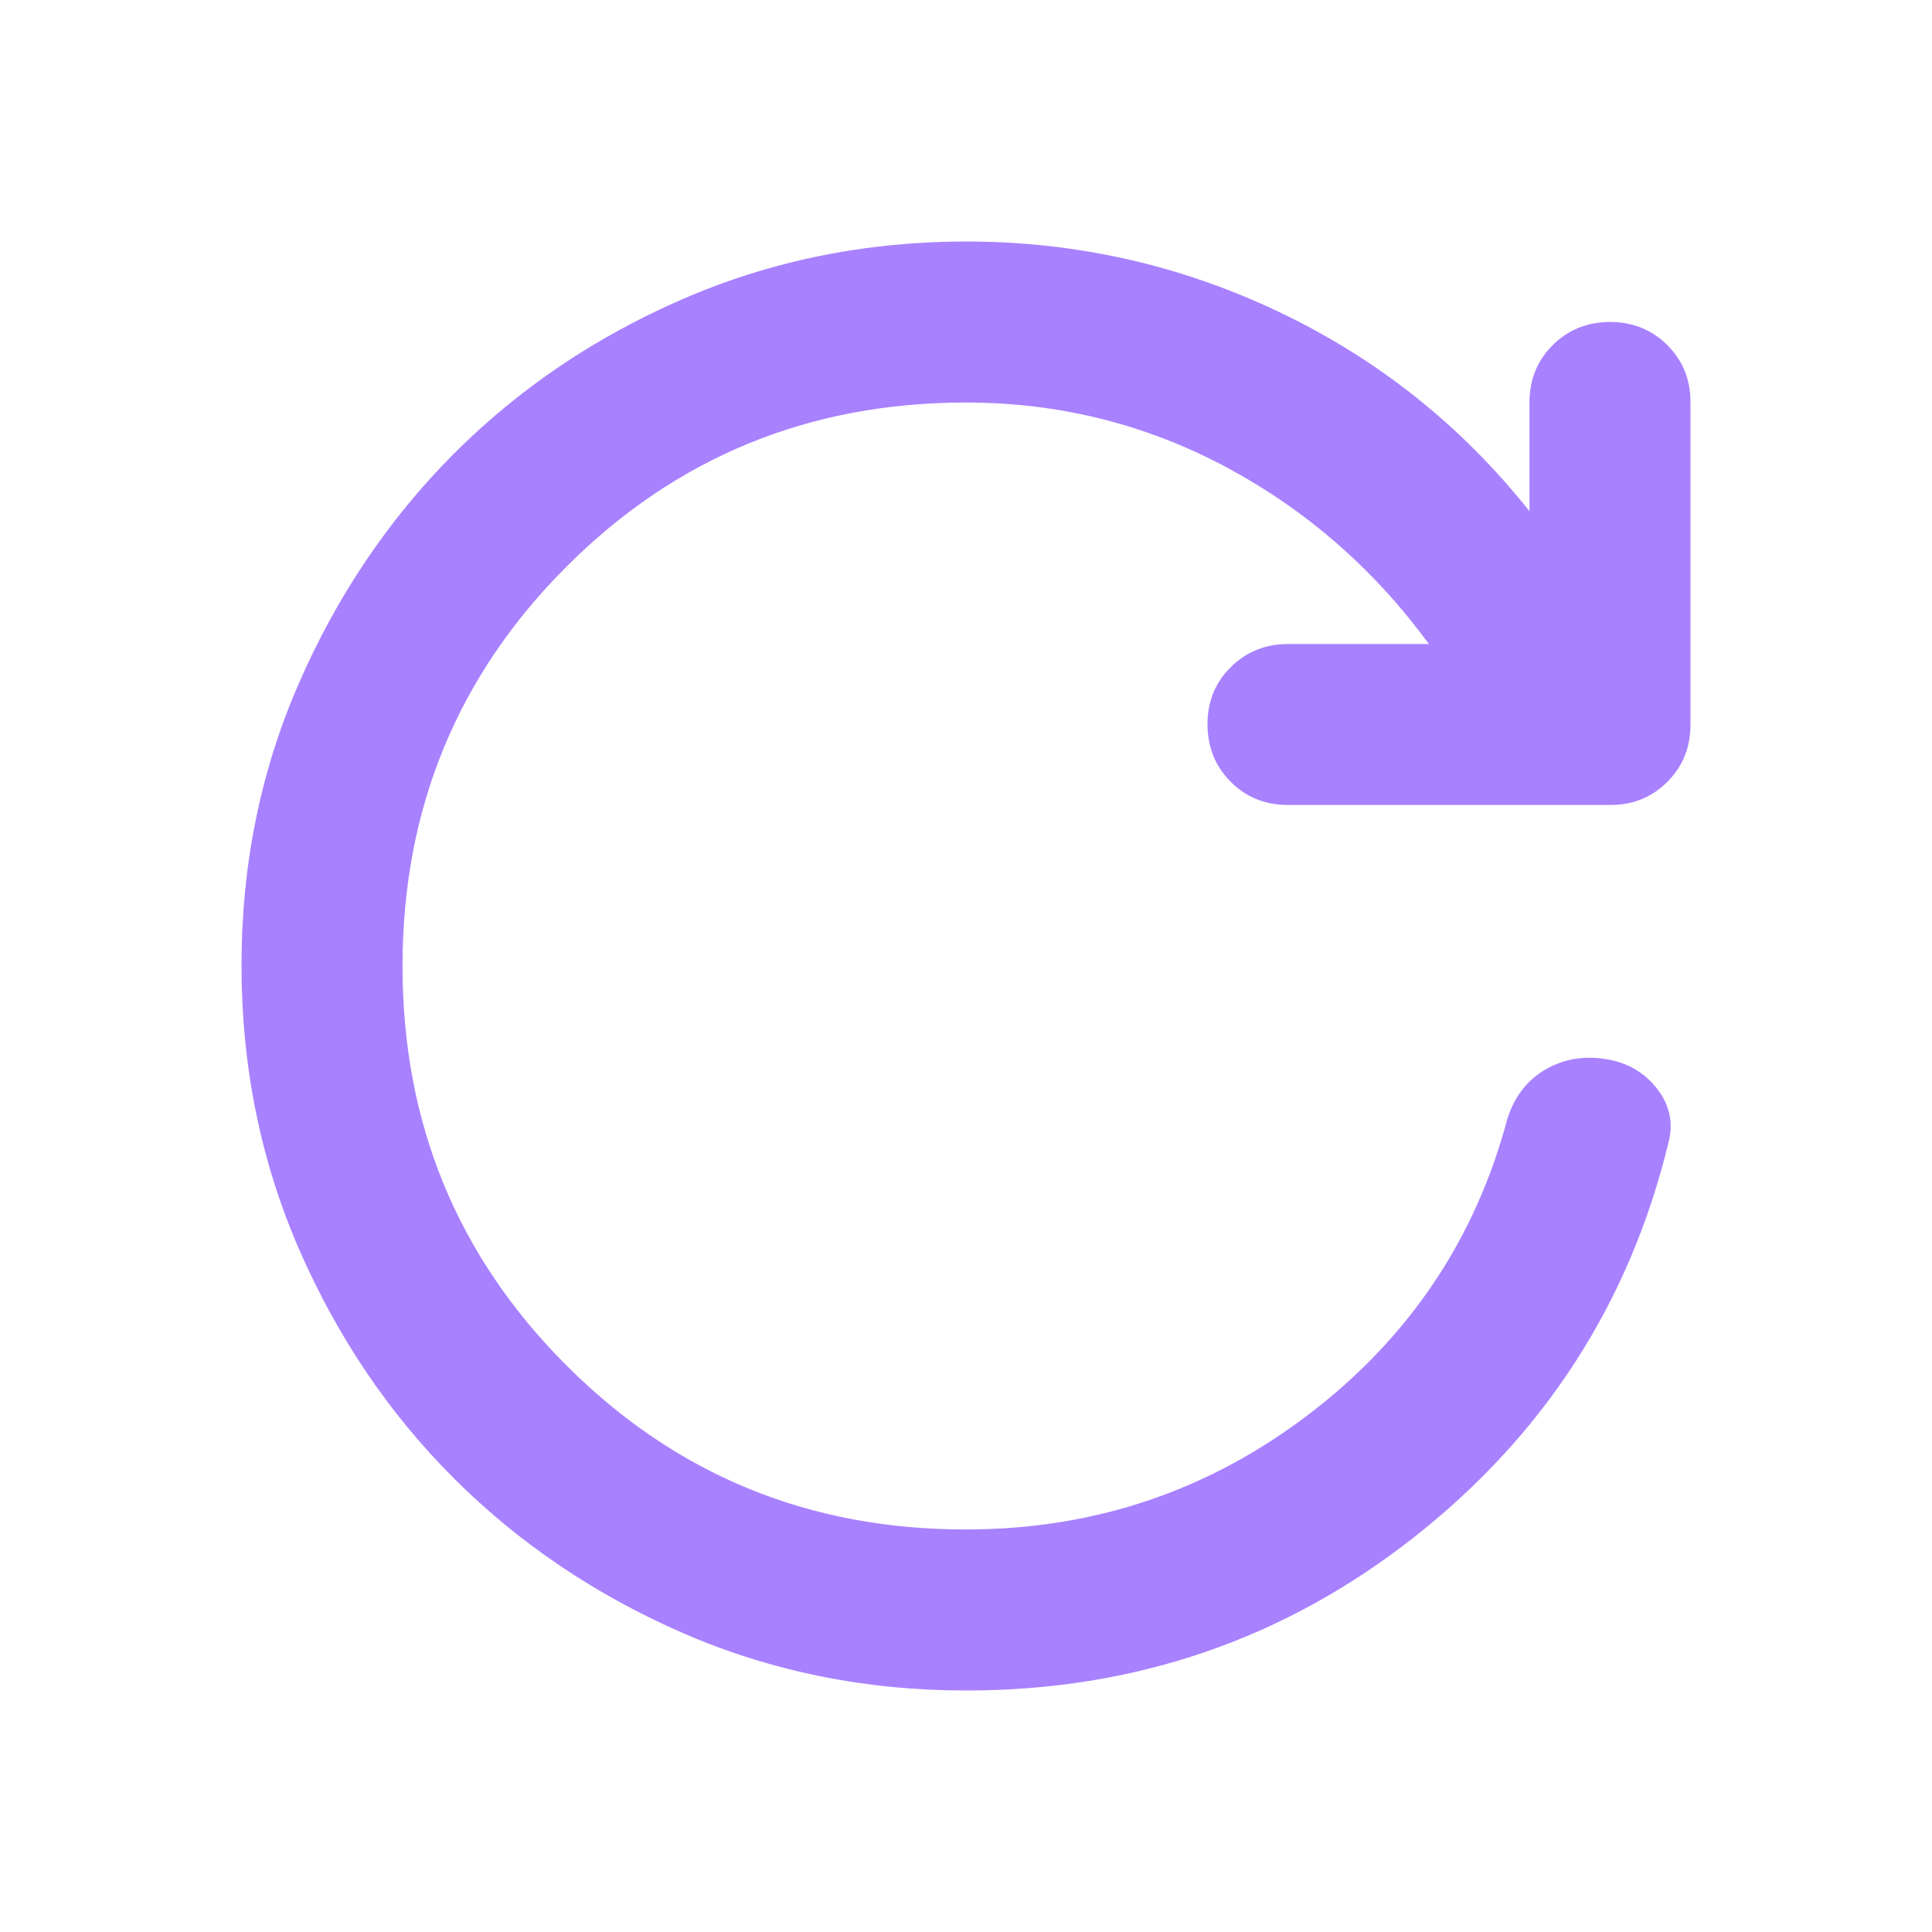
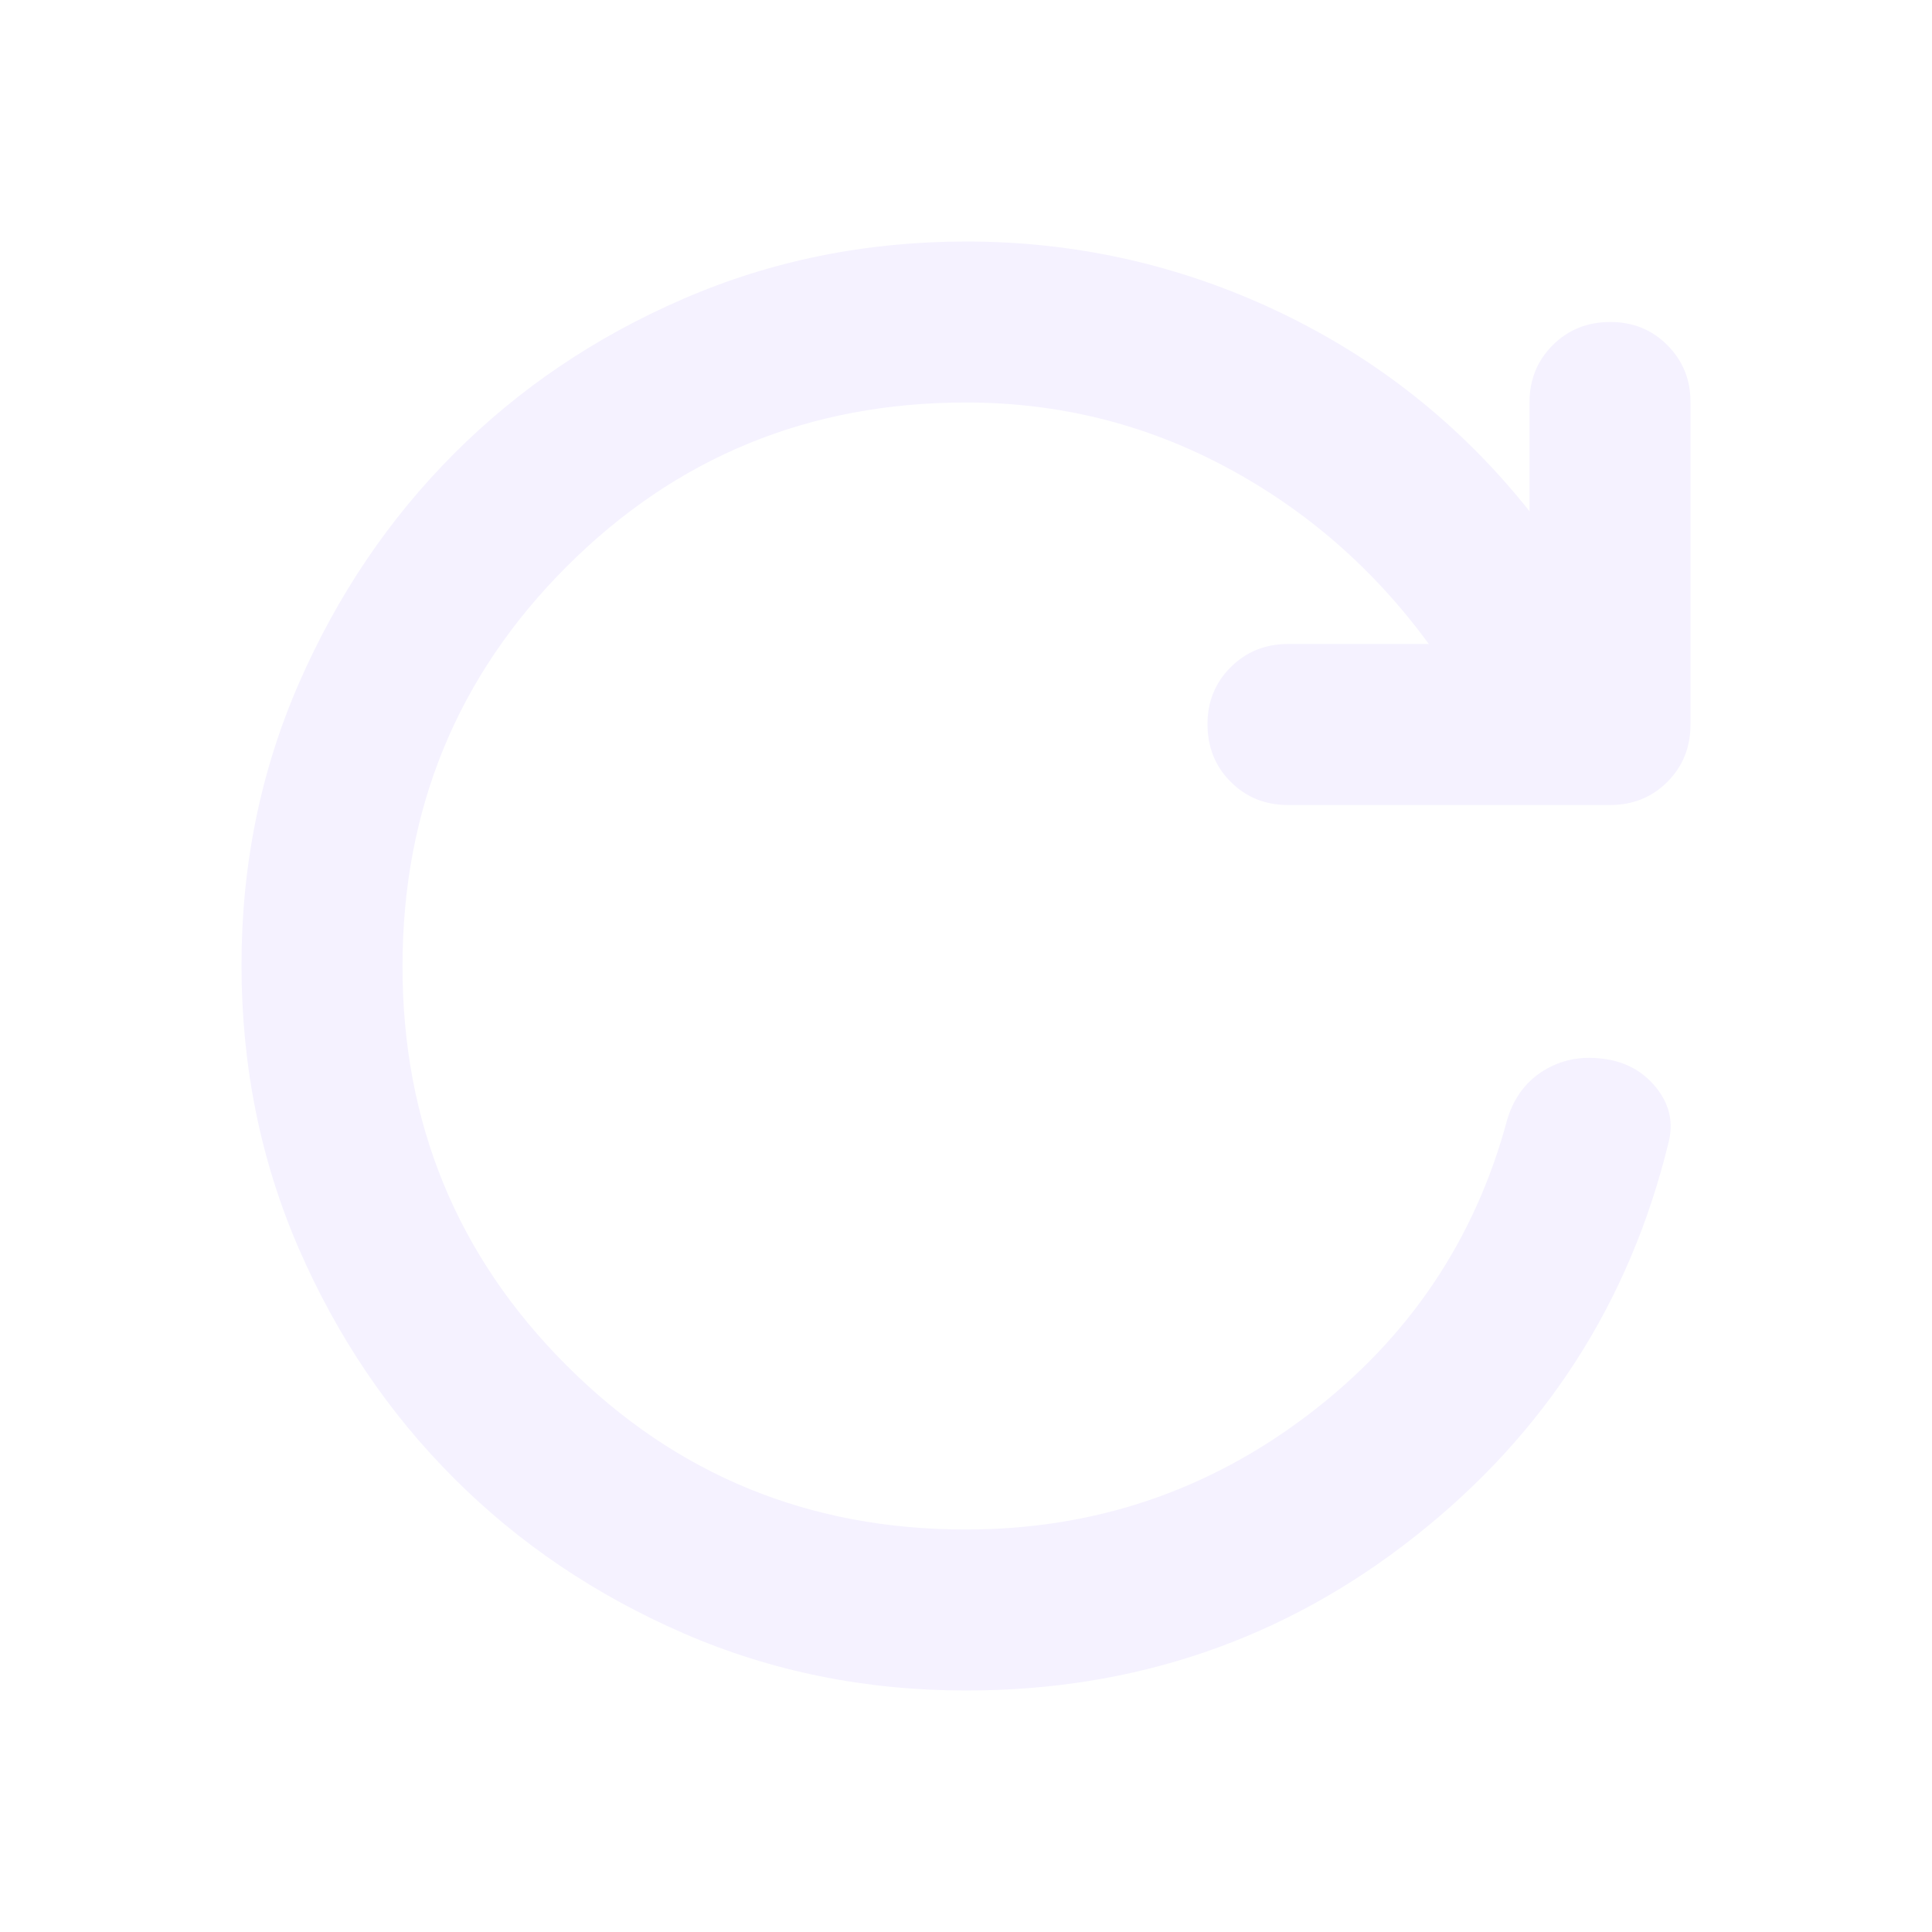
- <svg xmlns="http://www.w3.org/2000/svg" width="20" height="20" viewBox="0 0 20 20" fill="none">
-   <path d="M10 17.5C8.958 17.5 7.983 17.302 7.073 16.907C6.164 16.511 5.372 15.976 4.698 15.303C4.024 14.629 3.49 13.837 3.094 12.928C2.699 12.018 2.501 11.042 2.5 10C2.499 8.958 2.697 7.982 3.094 7.073C3.491 6.164 4.025 5.373 4.697 4.698C5.37 4.024 6.161 3.489 7.072 3.094C7.984 2.699 8.959 2.501 10 2.5C11.139 2.5 12.219 2.743 13.24 3.229C14.261 3.715 15.126 4.403 15.833 5.292V4.167C15.833 3.931 15.913 3.733 16.073 3.573C16.233 3.414 16.431 3.334 16.667 3.333C16.902 3.333 17.1 3.413 17.261 3.573C17.421 3.734 17.501 3.932 17.5 4.167V7.5C17.5 7.736 17.42 7.934 17.26 8.094C17.1 8.254 16.902 8.334 16.667 8.333H13.333C13.097 8.333 12.899 8.253 12.74 8.093C12.581 7.933 12.501 7.736 12.5 7.5C12.499 7.264 12.579 7.067 12.74 6.907C12.901 6.747 13.098 6.667 13.333 6.667H14.792C14.222 5.889 13.521 5.278 12.688 4.833C11.854 4.389 10.958 4.167 10 4.167C8.375 4.167 6.997 4.733 5.865 5.865C4.733 6.997 4.167 8.376 4.167 10C4.166 11.624 4.732 13.003 5.865 14.136C6.998 15.269 8.376 15.834 10 15.833C11.319 15.833 12.5 15.438 13.542 14.646C14.583 13.854 15.271 12.833 15.604 11.583C15.674 11.361 15.799 11.194 15.979 11.083C16.16 10.972 16.361 10.931 16.583 10.958C16.819 10.986 17.007 11.087 17.146 11.26C17.285 11.433 17.326 11.624 17.271 11.833C16.868 13.486 15.993 14.844 14.646 15.907C13.299 16.969 11.75 17.501 10 17.5Z" fill="#A881FF" />
+ <svg xmlns="http://www.w3.org/2000/svg" width="18" height="18" viewBox="0 0 18 18" fill="none">
+   <path d="M9 15.75C8.062 15.75 7.184 15.572 6.366 15.216C5.548 14.86 4.835 14.379 4.229 13.772C3.622 13.166 3.141 12.453 2.785 11.635C2.429 10.816 2.251 9.938 2.25 9C2.249 8.062 2.428 7.184 2.785 6.366C3.142 5.548 3.623 4.835 4.228 4.229C4.833 3.622 5.545 3.14 6.365 2.785C7.185 2.429 8.063 2.251 9 2.25C10.025 2.25 10.997 2.469 11.916 2.906C12.835 3.344 13.613 3.962 14.25 4.763V3.75C14.25 3.538 14.322 3.36 14.466 3.216C14.61 3.072 14.788 3.001 15 3C15.212 2.999 15.39 3.071 15.535 3.216C15.679 3.361 15.751 3.538 15.75 3.75V6.75C15.75 6.963 15.678 7.141 15.534 7.285C15.39 7.429 15.212 7.5 15 7.5H12C11.787 7.5 11.61 7.428 11.466 7.284C11.322 7.14 11.251 6.962 11.25 6.75C11.249 6.538 11.322 6.36 11.466 6.216C11.611 6.072 11.789 6 12 6H13.312C12.8 5.3 12.169 4.75 11.419 4.35C10.669 3.95 9.863 3.75 9 3.75C7.537 3.75 6.297 4.26 5.279 5.279C4.26 6.298 3.751 7.538 3.75 9C3.749 10.462 4.259 11.703 5.279 12.722C6.298 13.742 7.538 14.251 9 14.25C10.188 14.25 11.25 13.894 12.188 13.181C13.125 12.469 13.744 11.55 14.044 10.425C14.106 10.225 14.219 10.075 14.381 9.975C14.544 9.875 14.725 9.838 14.925 9.863C15.137 9.887 15.306 9.978 15.431 10.134C15.556 10.29 15.594 10.462 15.544 10.65C15.181 12.137 14.394 13.36 13.181 14.316C11.969 15.273 10.575 15.751 9 15.75Z" fill="#F5F2FF" />
</svg>
